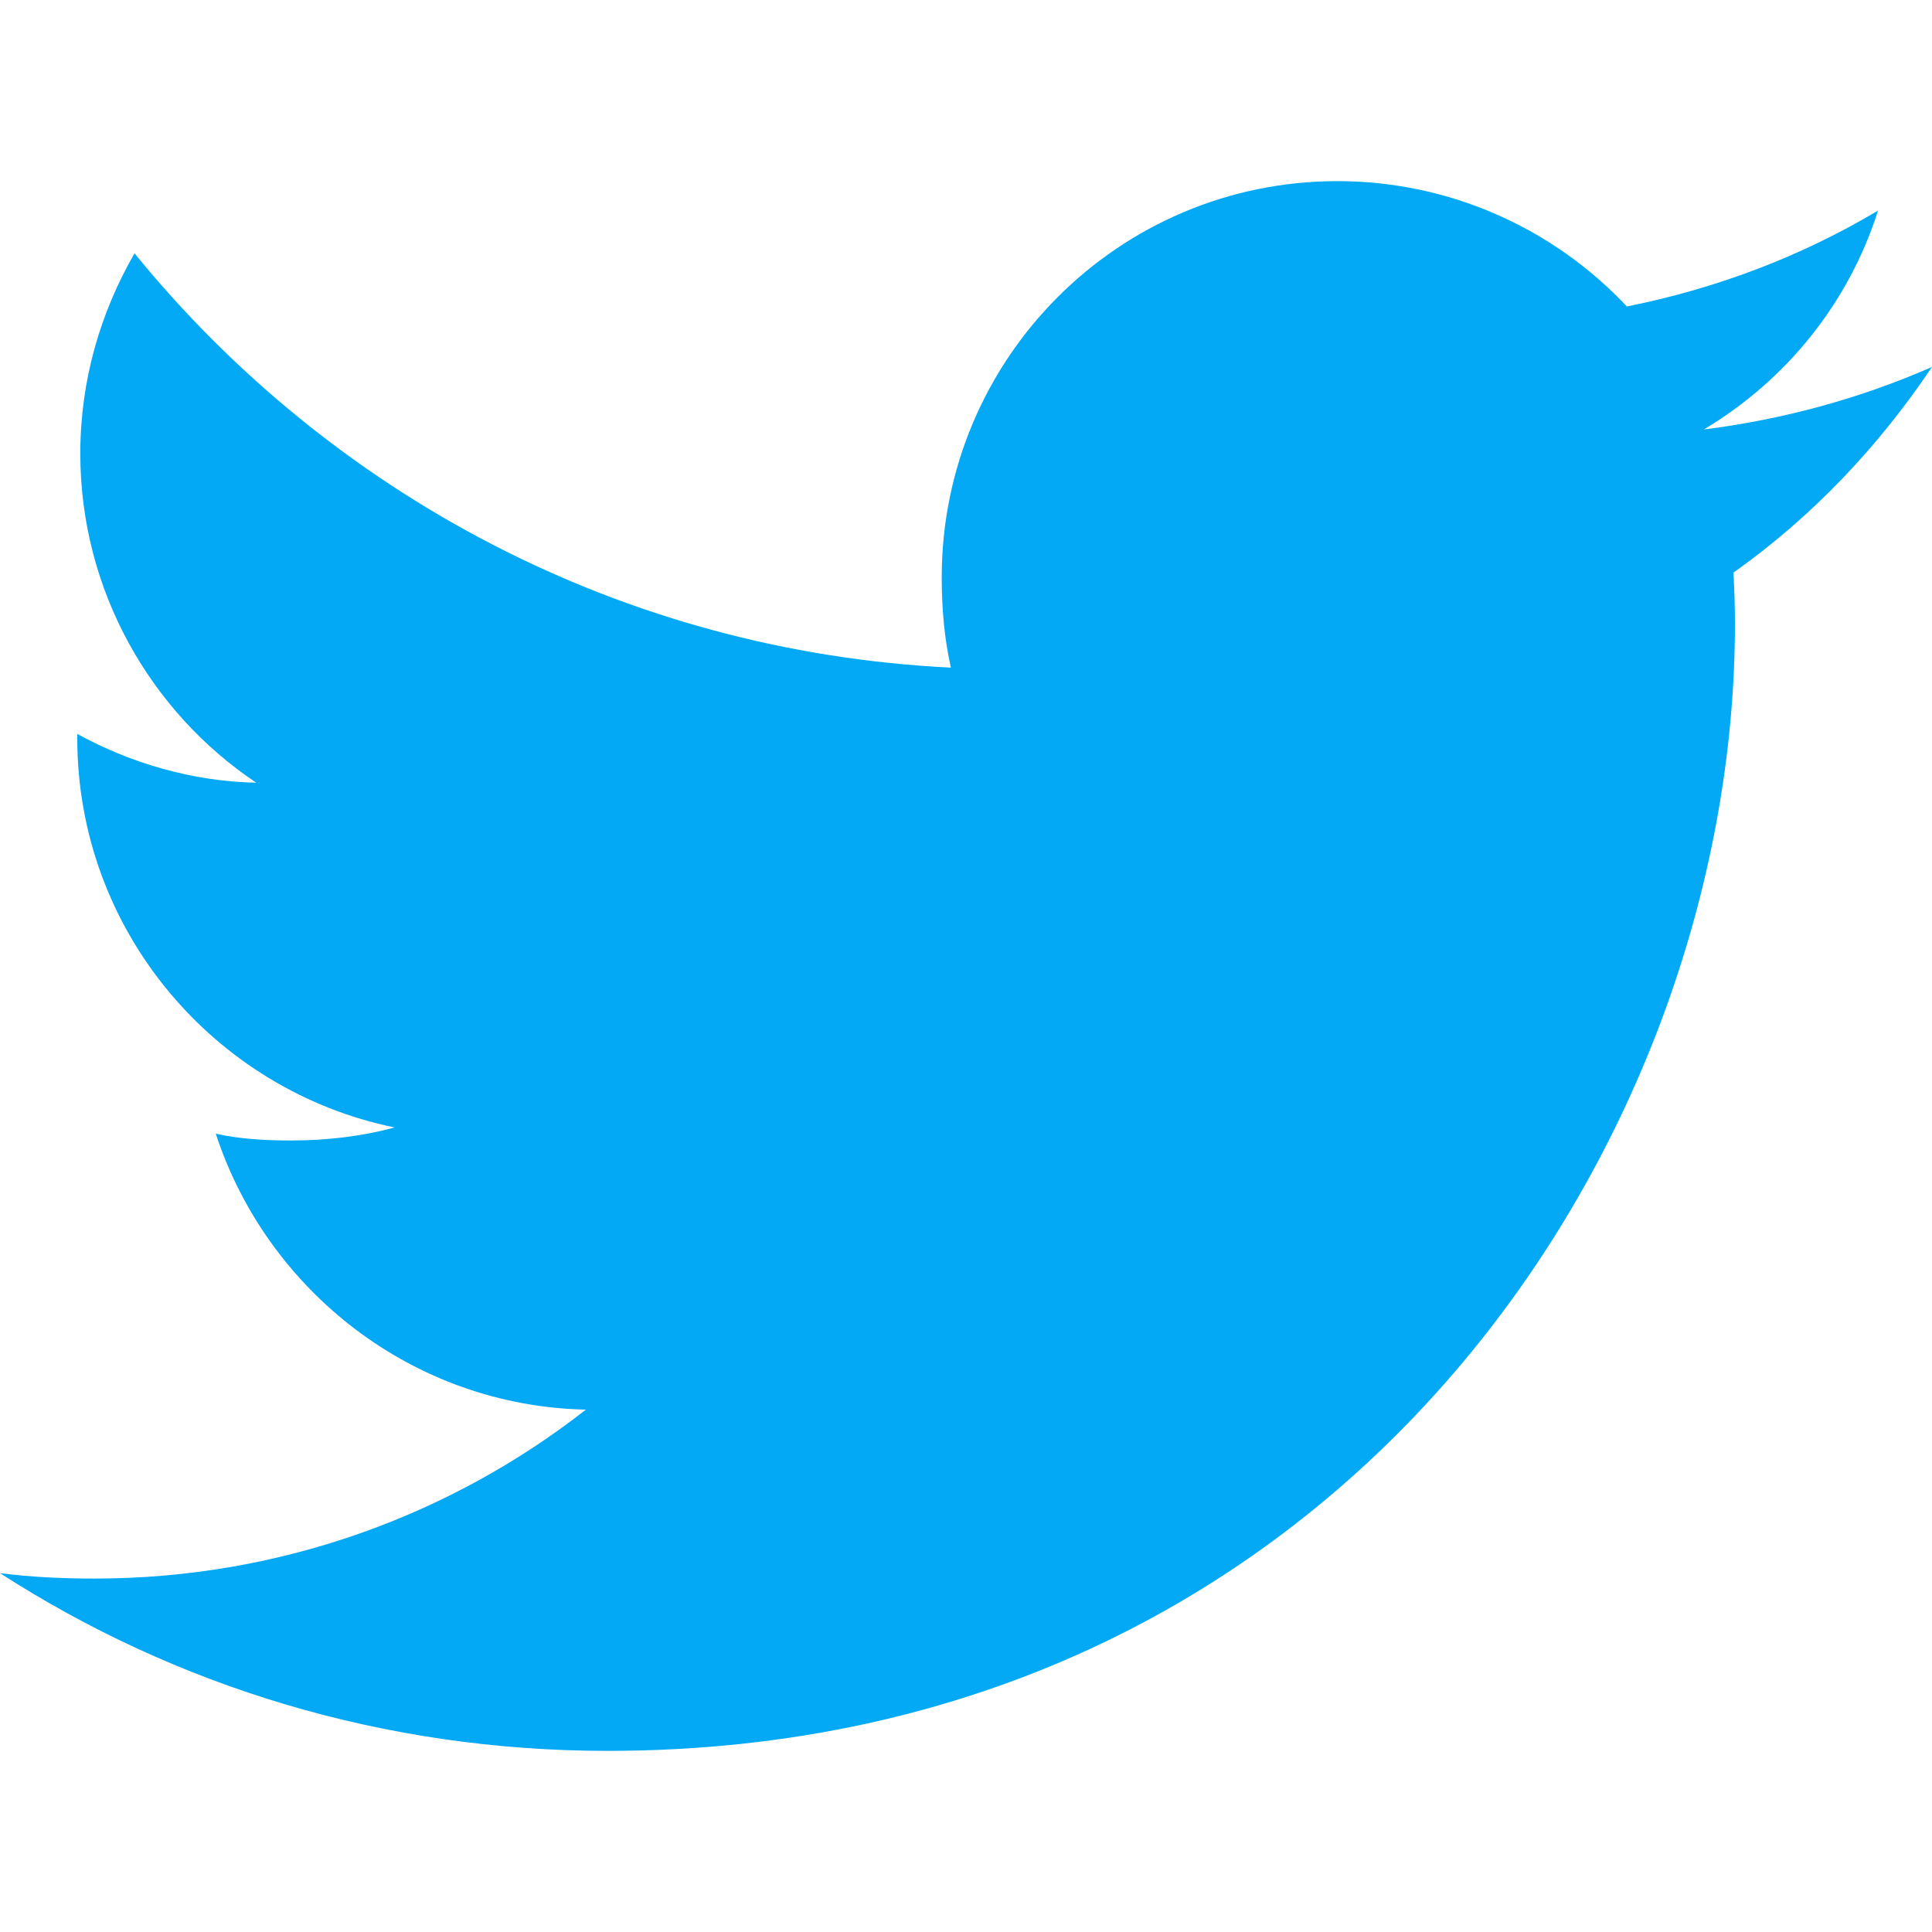
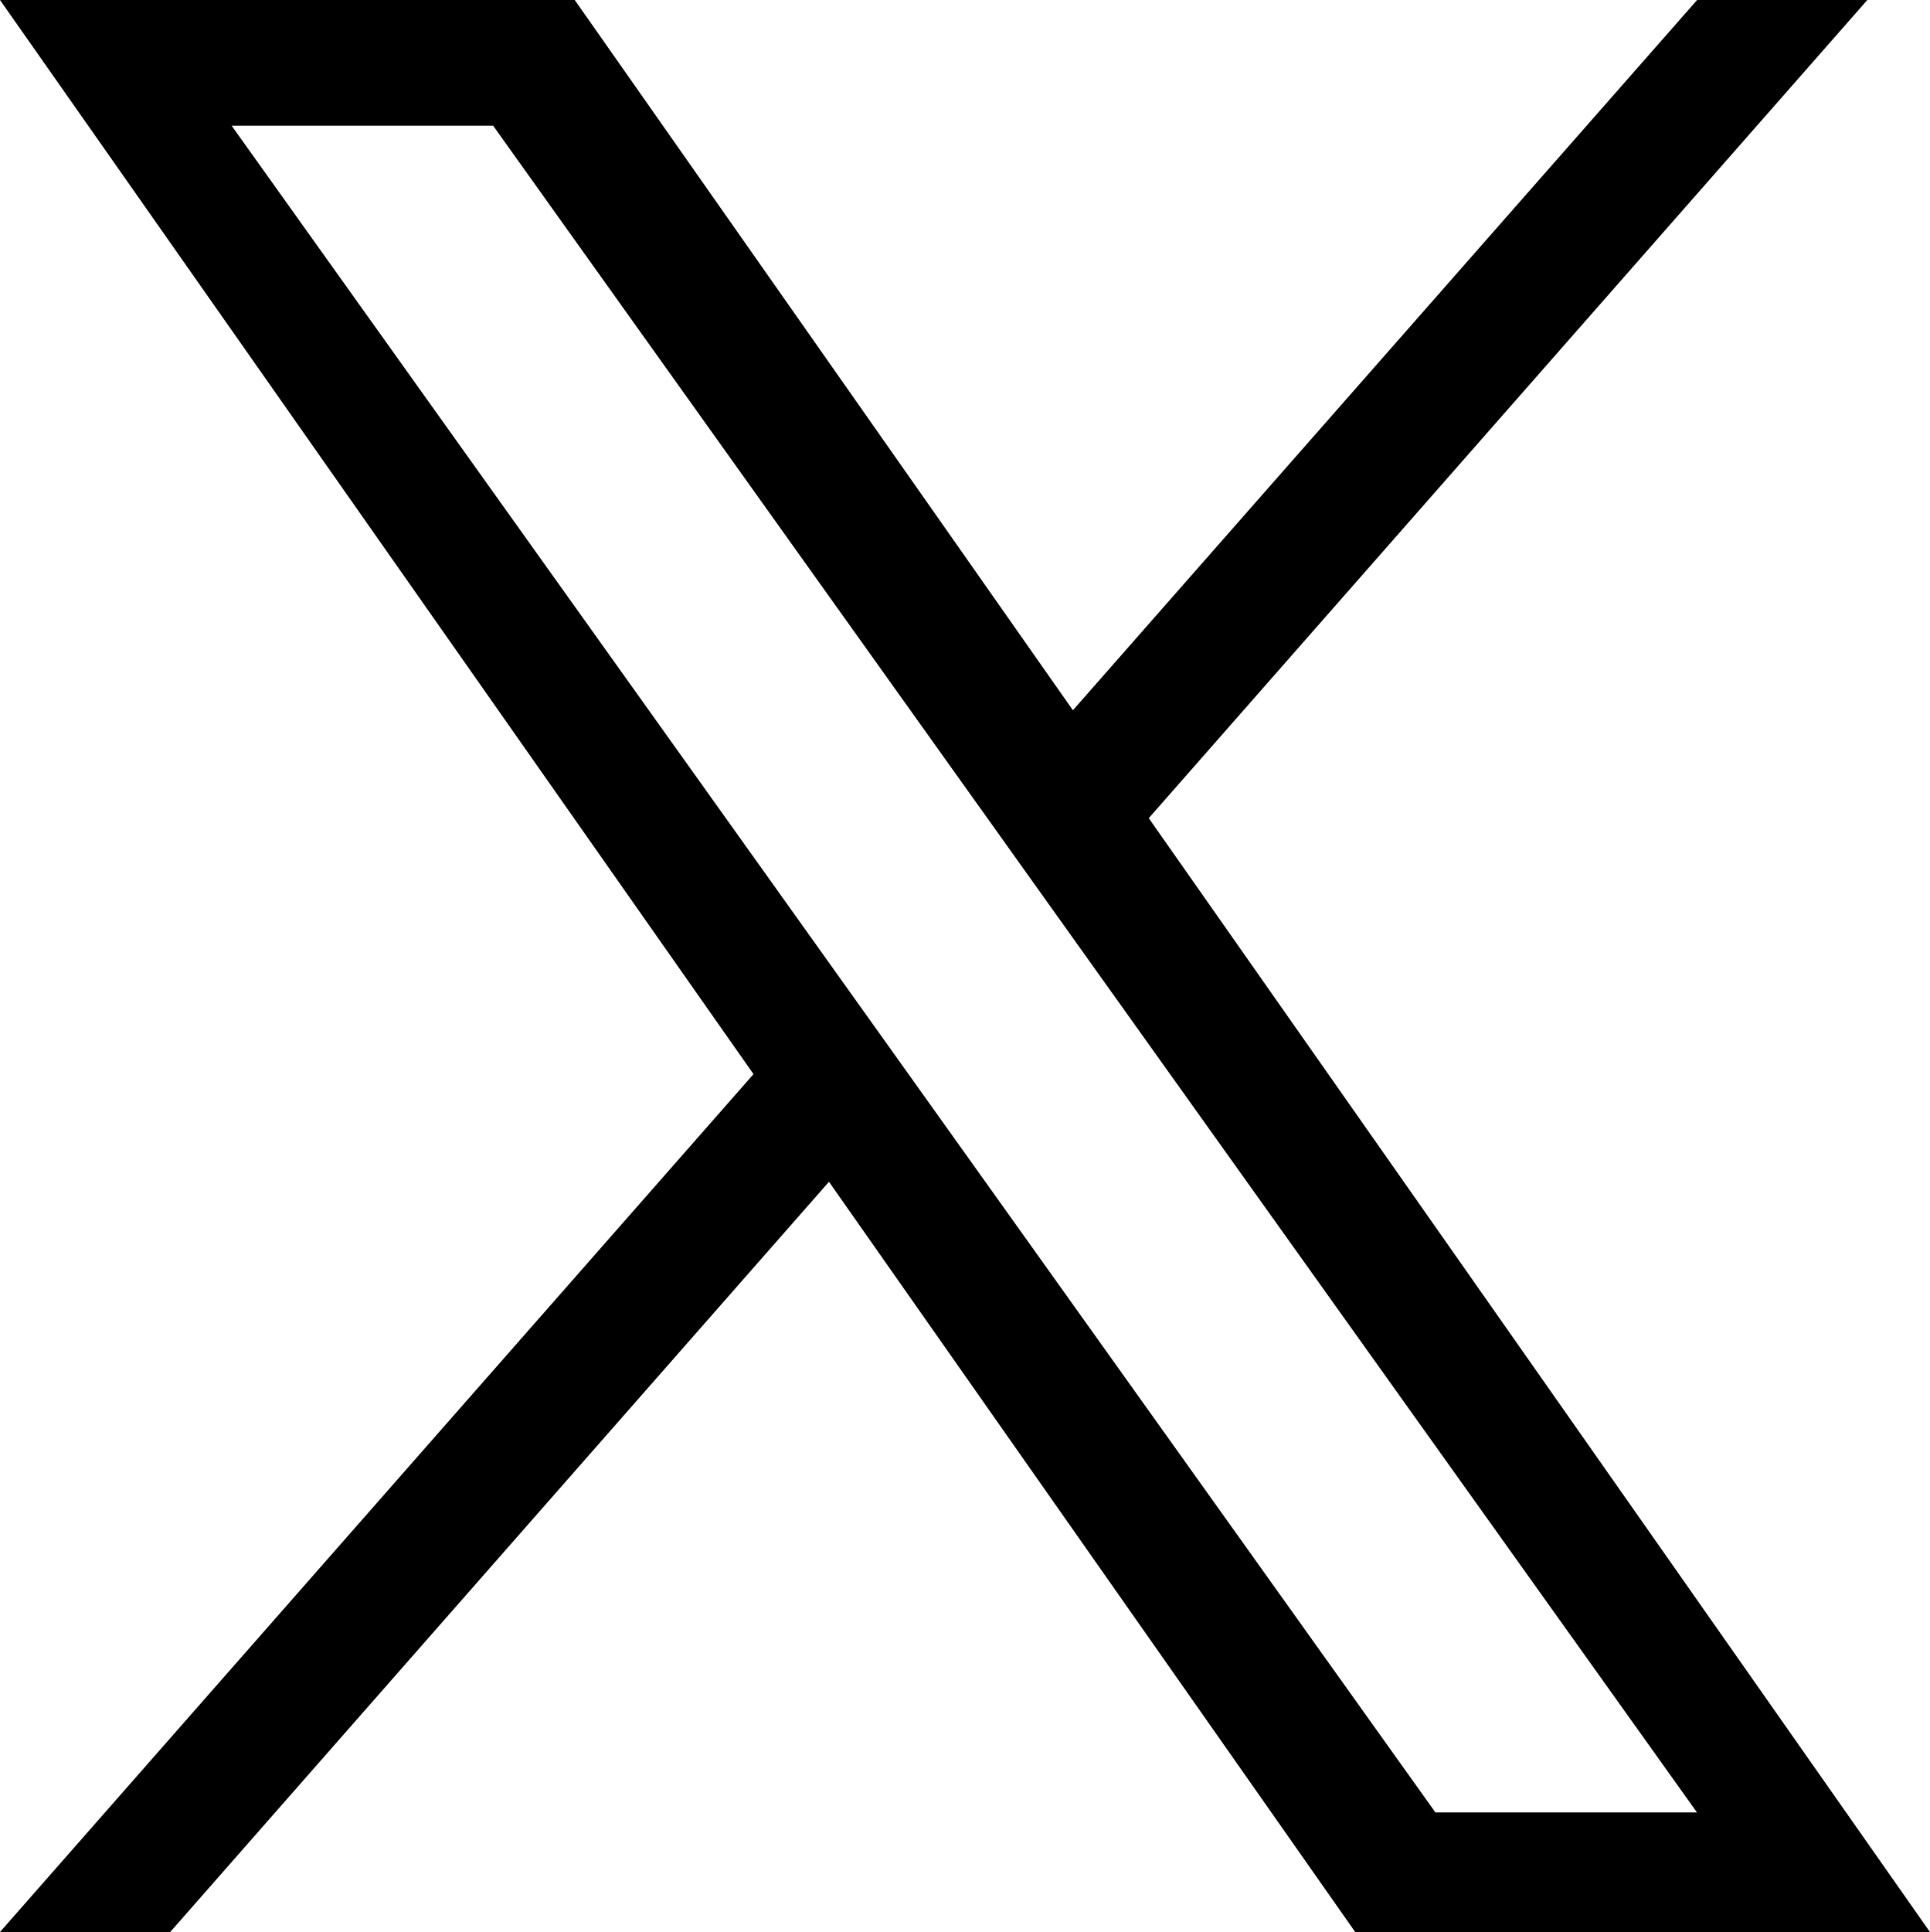
- <svg xmlns="http://www.w3.org/2000/svg" version="1.1" id="Capa_1" x="0px" y="0px" viewBox="0 0 512 512" style="enable-background:new 0 0 512 512;" xml:space="preserve">
-   <path style="fill:#03A9F4;" d="M512,97.248c-19.04,8.352-39.328,13.888-60.48,16.576c21.76-12.992,38.368-33.408,46.176-58.016  c-20.288,12.096-42.688,20.64-66.56,25.408C411.872,60.704,384.416,48,354.464,48c-58.112,0-104.896,47.168-104.896,104.992  c0,8.32,0.704,16.32,2.432,23.936c-87.264-4.256-164.48-46.08-216.352-109.792c-9.056,15.712-14.368,33.696-14.368,53.056  c0,36.352,18.72,68.576,46.624,87.232c-16.864-0.32-33.408-5.216-47.424-12.928c0,0.32,0,0.736,0,1.152  c0,51.008,36.384,93.376,84.096,103.136c-8.544,2.336-17.856,3.456-27.52,3.456c-6.72,0-13.504-0.384-19.872-1.792  c13.6,41.568,52.192,72.128,98.08,73.12c-35.712,27.936-81.056,44.768-130.144,44.768c-8.608,0-16.864-0.384-25.12-1.44  C46.496,446.88,101.6,464,161.024,464c193.152,0,298.752-160,298.752-298.688c0-4.64-0.16-9.12-0.384-13.568  C480.224,136.96,497.728,118.496,512,97.248z" />
-   <g>
- </g>
-   <g>
- </g>
-   <g>
- </g>
-   <g>
- </g>
-   <g>
- </g>
-   <g>
- </g>
-   <g>
- </g>
-   <g>
- </g>
-   <g>
- </g>
-   <g>
- </g>
-   <g>
- </g>
-   <g>
- </g>
-   <g>
- </g>
-   <g>
- </g>
-   <g>
- </g>
+ <svg xmlns="http://www.w3.org/2000/svg" width="300" height="300.251" version="1.1">
+   <path d="M178.57 127.15 290.27 0h-26.46l-97.03 110.38L89.34 0H0l117.13 166.93L0 300.25h26.46l102.4-116.59 81.8 116.59h89.34M36.01 19.54H76.66l187.13 262.13h-40.66" />
</svg>
